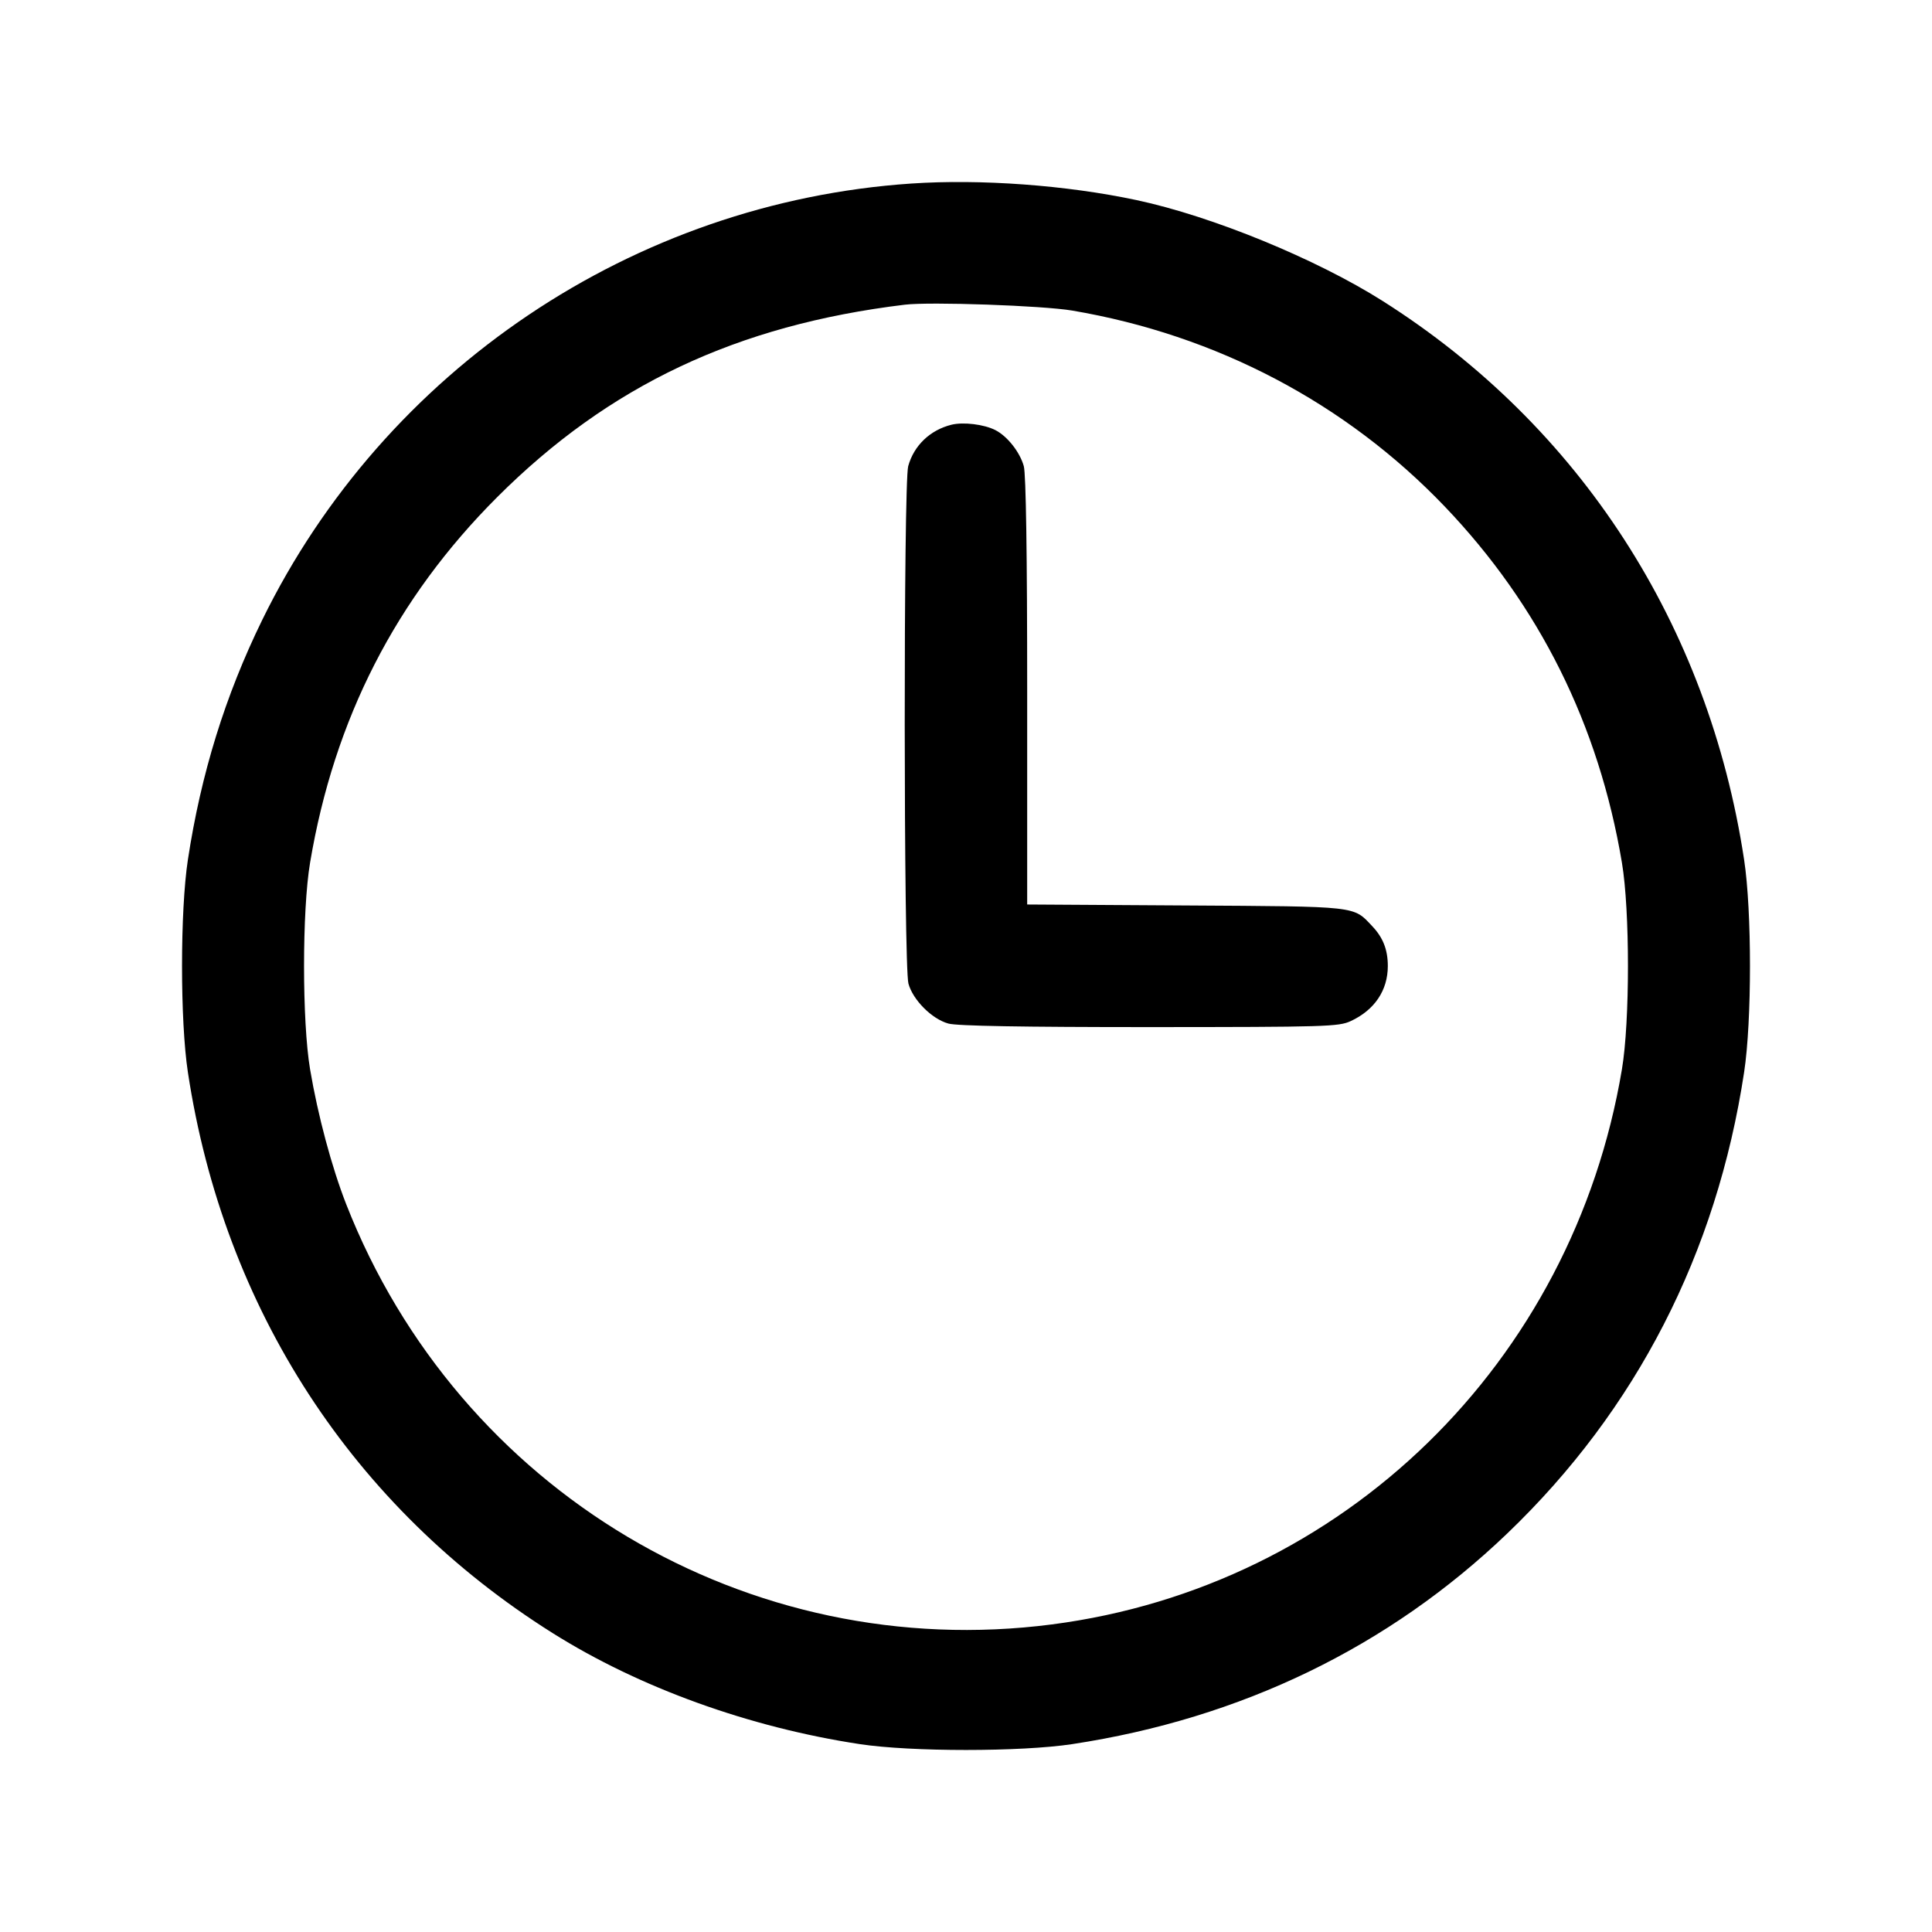
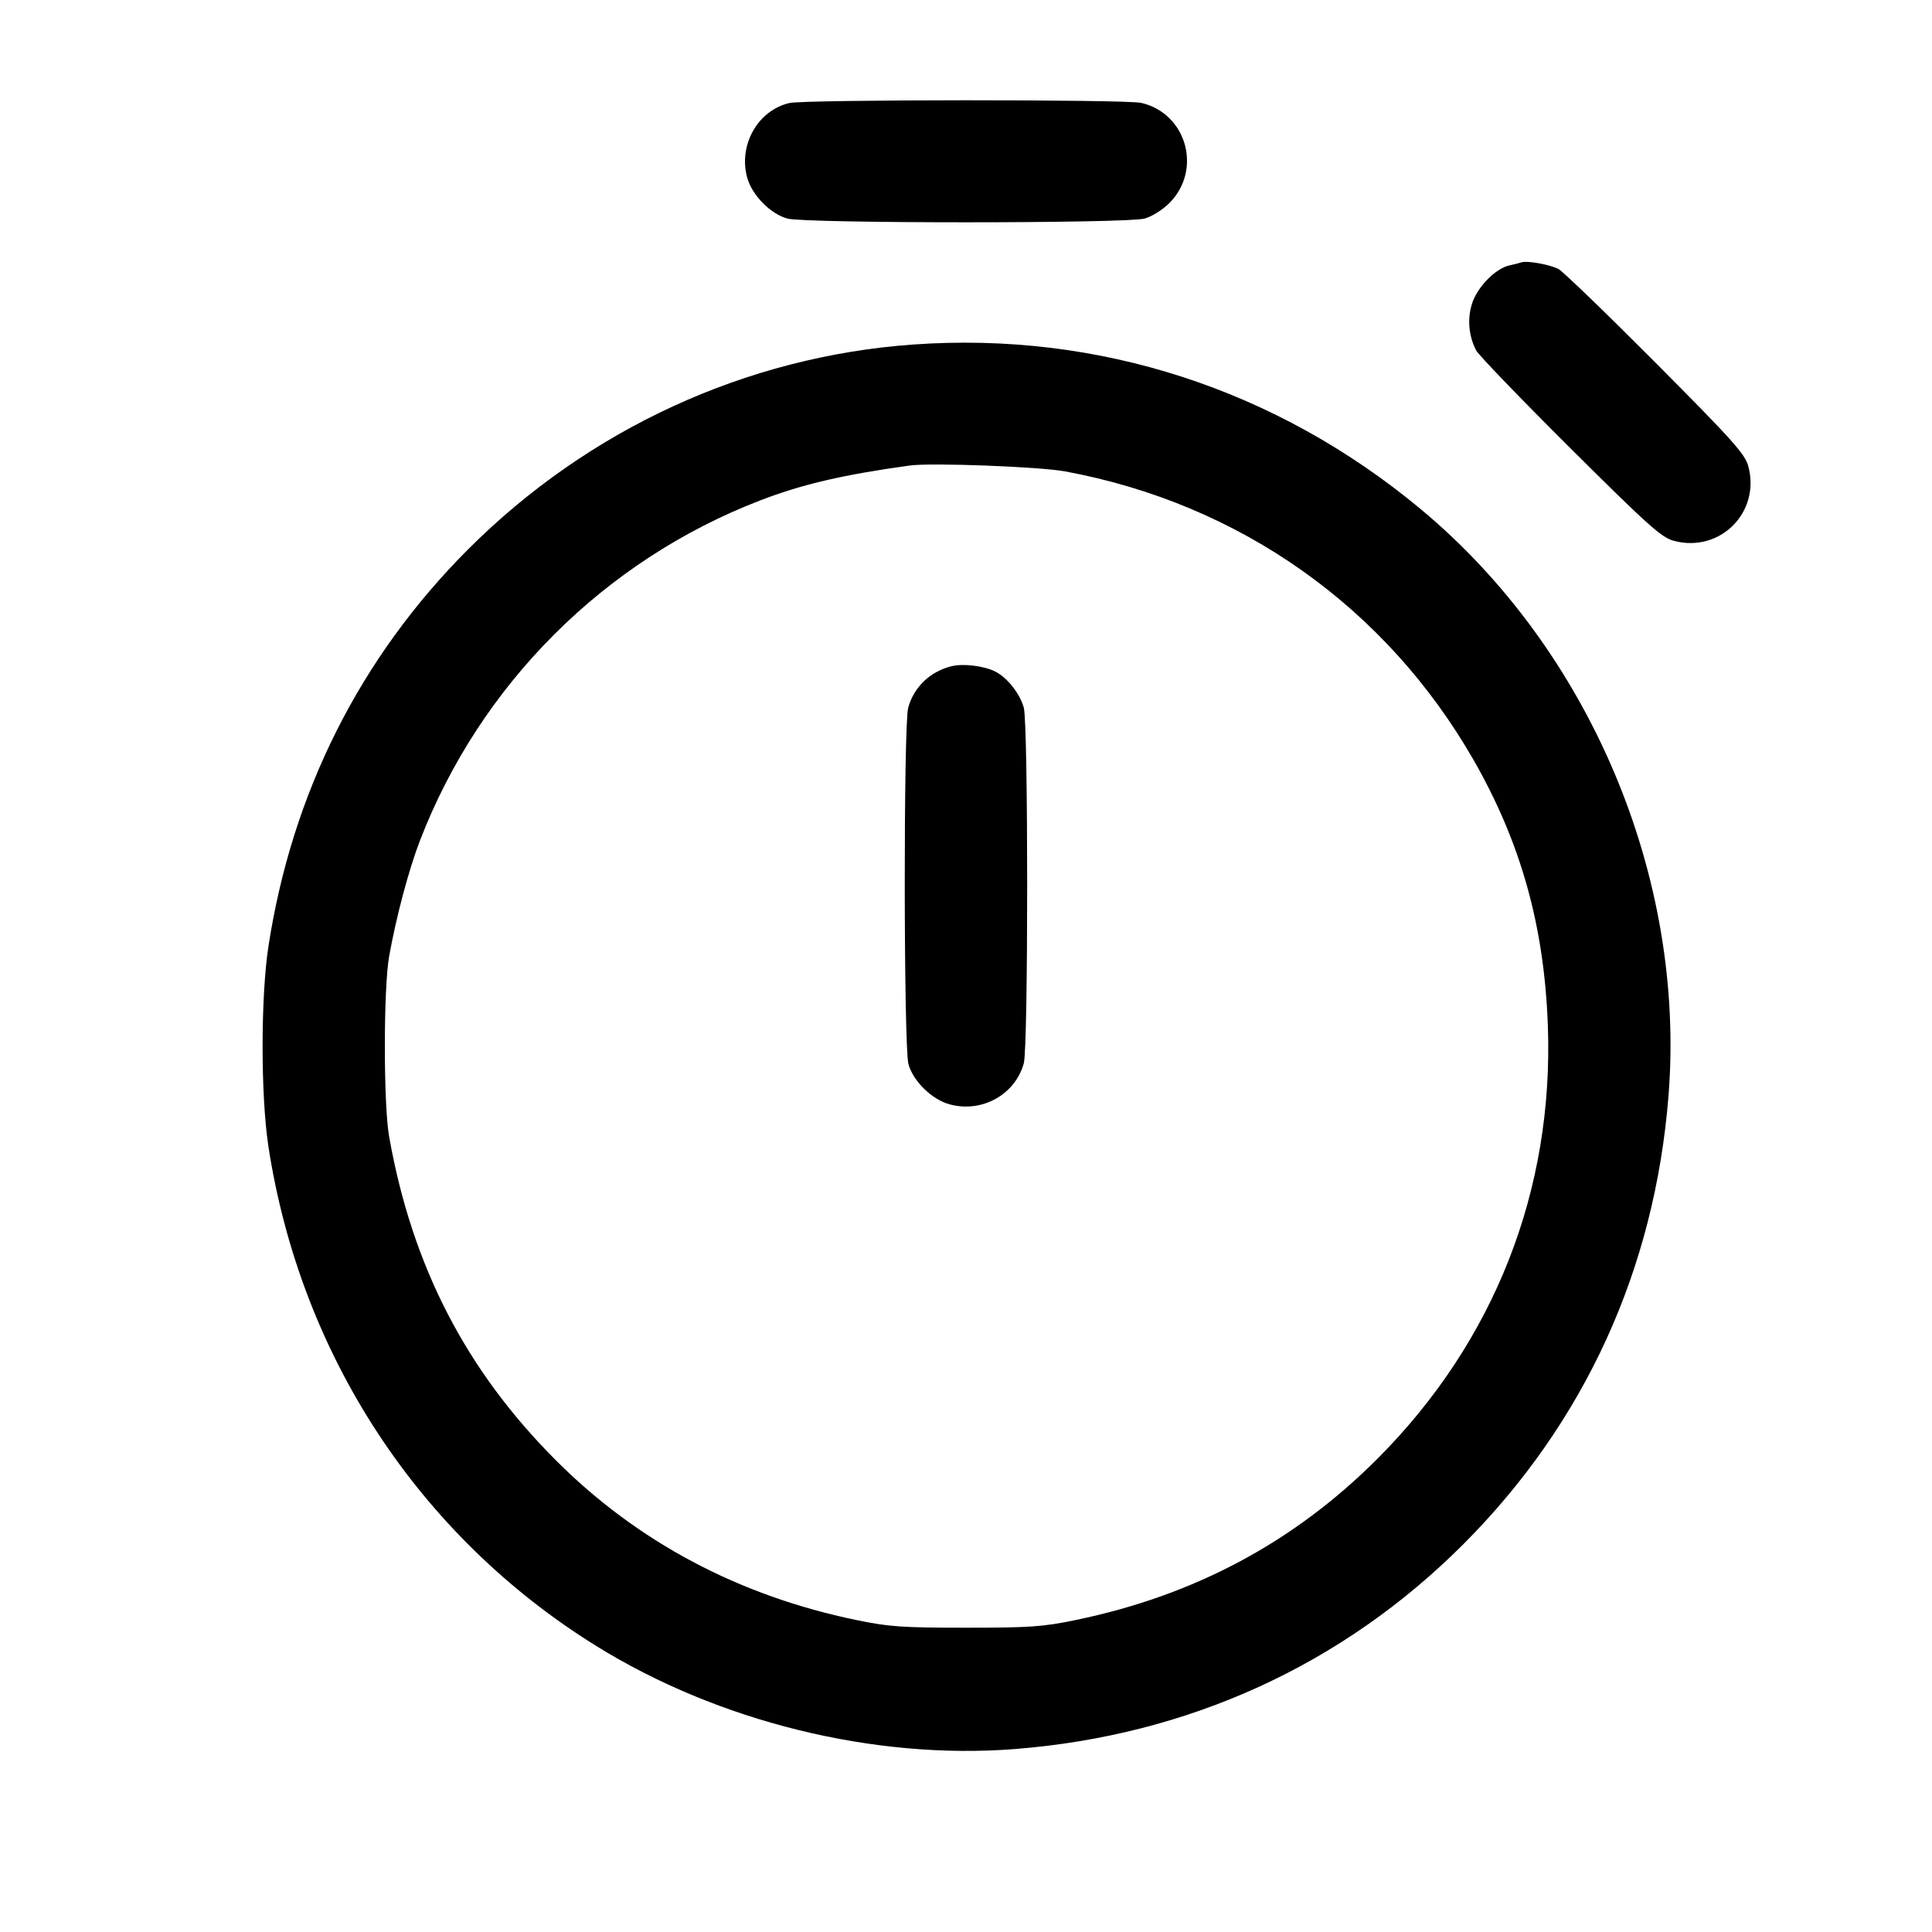
- <svg xmlns="http://www.w3.org/2000/svg" fill="none" viewBox="0 0 24 24" stroke-width="1.5" stroke="currentColor" class="w-6 h-6">
-   <path d="M11.320 2.280 C 7.872 2.513,4.779 4.593,3.258 7.700 C 2.798 8.640,2.496 9.614,2.334 10.680 C 2.237 11.316,2.237 12.684,2.334 13.320 C 2.780 16.261,4.386 18.729,6.867 20.288 C 7.942 20.964,9.308 21.458,10.680 21.666 C 11.316 21.763,12.684 21.763,13.320 21.666 C 15.420 21.347,17.252 20.460,18.725 19.048 C 20.326 17.514,21.325 15.569,21.666 13.320 C 21.763 12.684,21.763 11.316,21.666 10.680 C 21.223 7.761,19.626 5.291,17.176 3.739 C 16.352 3.217,15.058 2.686,14.120 2.486 C 13.247 2.300,12.184 2.222,11.320 2.280 M13.320 3.858 C 15.111 4.162,16.718 5.007,17.948 6.293 C 19.124 7.524,19.861 9.006,20.148 10.716 C 20.248 11.309,20.248 12.691,20.148 13.284 C 19.536 16.933,16.685 19.710,13.068 20.179 C 9.297 20.668,5.699 18.526,4.301 14.960 C 4.121 14.500,3.948 13.854,3.852 13.284 C 3.752 12.691,3.752 11.309,3.852 10.716 C 4.151 8.933,4.918 7.434,6.176 6.176 C 7.565 4.788,9.153 4.038,11.240 3.785 C 11.553 3.747,12.955 3.796,13.320 3.858 M11.820 5.276 C 11.554 5.342,11.353 5.534,11.282 5.791 C 11.223 6.004,11.225 12.005,11.285 12.219 C 11.341 12.423,11.577 12.659,11.781 12.715 C 11.889 12.745,12.694 12.759,14.280 12.759 C 16.473 12.758,16.630 12.754,16.780 12.684 C 17.075 12.547,17.240 12.303,17.240 12.000 C 17.240 11.799,17.181 11.647,17.047 11.506 C 16.807 11.252,16.890 11.261,14.730 11.248 L 12.760 11.236 12.760 8.588 C 12.760 6.890,12.745 5.887,12.718 5.791 C 12.670 5.617,12.514 5.419,12.365 5.343 C 12.224 5.271,11.967 5.240,11.820 5.276 " stroke="none" fill-rule="evenodd" fill="black" />
+ <svg xmlns="http://www.w3.org/2000/svg" fill="none" viewBox="0 0 24 24" stroke-width="1.5" stroke="currentColor">
+   <path d="M9.805 1.280 C 9.414 1.372,9.172 1.799,9.281 2.204 C 9.340 2.422,9.569 2.657,9.781 2.715 C 10.001 2.777,13.999 2.777,14.219 2.715 C 14.307 2.691,14.444 2.605,14.525 2.524 C 14.938 2.111,14.742 1.409,14.177 1.278 C 13.985 1.234,9.994 1.235,9.805 1.280 M18.900 3.259 C 18.878 3.267,18.811 3.284,18.751 3.297 C 18.586 3.333,18.374 3.542,18.297 3.741 C 18.224 3.935,18.239 4.167,18.338 4.354 C 18.369 4.412,18.895 4.958,19.507 5.567 C 20.480 6.535,20.642 6.679,20.795 6.719 C 21.366 6.870,21.870 6.366,21.719 5.795 C 21.679 5.642,21.535 5.480,20.567 4.507 C 19.958 3.895,19.415 3.371,19.360 3.342 C 19.254 3.286,18.968 3.235,18.900 3.259 M11.340 4.280 C 9.269 4.429,7.313 5.328,5.819 6.820 C 4.475 8.163,3.627 9.847,3.334 11.760 C 3.238 12.390,3.238 13.610,3.334 14.240 C 3.732 16.834,5.204 19.079,7.404 20.445 C 8.922 21.388,10.860 21.865,12.610 21.727 C 14.766 21.557,16.681 20.682,18.180 19.181 C 19.685 17.673,20.557 15.767,20.727 13.610 C 20.941 10.896,19.751 8.077,17.654 6.329 C 15.859 4.834,13.645 4.115,11.340 4.280 M13.232 5.856 C 15.400 6.257,17.217 7.542,18.306 9.442 C 18.894 10.470,19.183 11.504,19.228 12.740 C 19.302 14.784,18.566 16.659,17.120 18.112 C 16.083 19.154,14.839 19.820,13.360 20.125 C 12.956 20.209,12.791 20.220,12.000 20.220 C 11.209 20.220,11.044 20.209,10.640 20.125 C 9.179 19.824,7.920 19.155,6.909 18.144 C 5.787 17.022,5.119 15.726,4.834 14.120 C 4.763 13.720,4.763 12.280,4.834 11.880 C 4.921 11.392,5.077 10.804,5.218 10.439 C 5.965 8.504,7.504 6.965,9.439 6.218 C 9.961 6.017,10.468 5.898,11.300 5.783 C 11.566 5.746,12.915 5.797,13.232 5.856 M11.820 8.276 C 11.554 8.342,11.353 8.534,11.282 8.791 C 11.223 9.002,11.226 13.007,11.285 13.219 C 11.344 13.432,11.578 13.660,11.798 13.719 C 12.198 13.827,12.610 13.599,12.718 13.209 C 12.774 13.007,12.774 8.993,12.718 8.791 C 12.670 8.617,12.514 8.419,12.365 8.343 C 12.224 8.271,11.967 8.240,11.820 8.276 " stroke="none" fill-rule="evenodd" fill="black" />
</svg>
